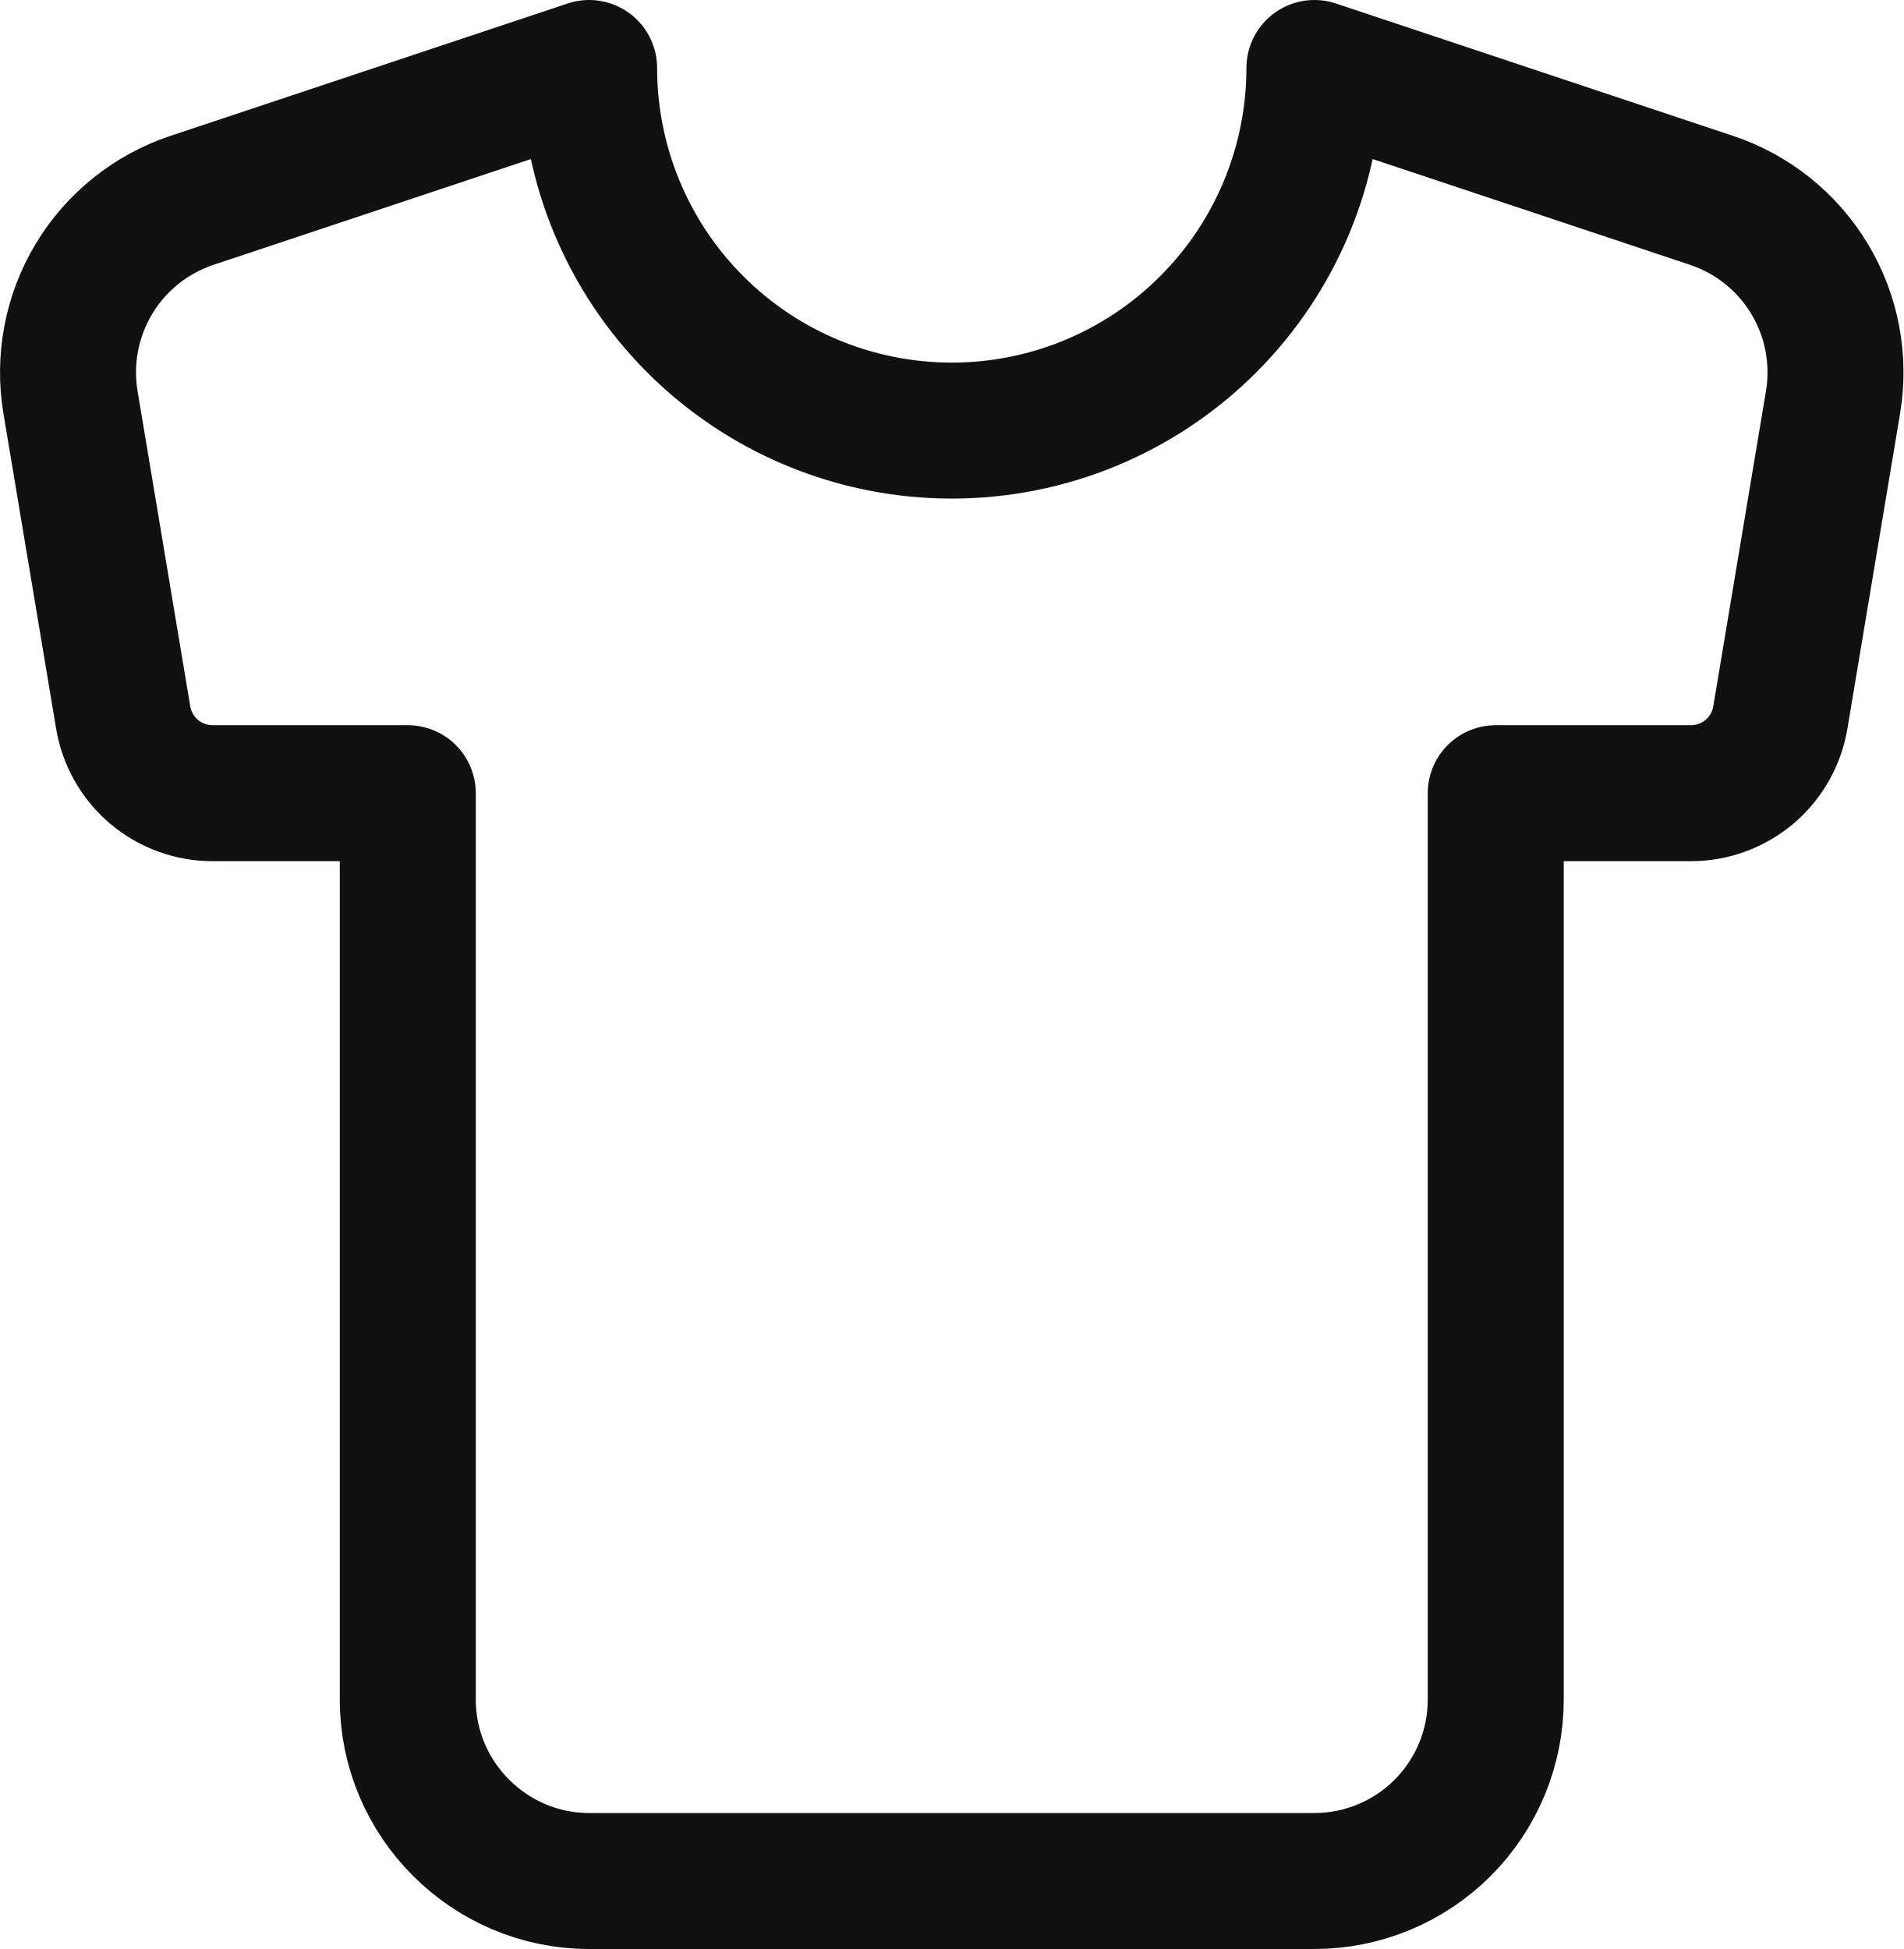
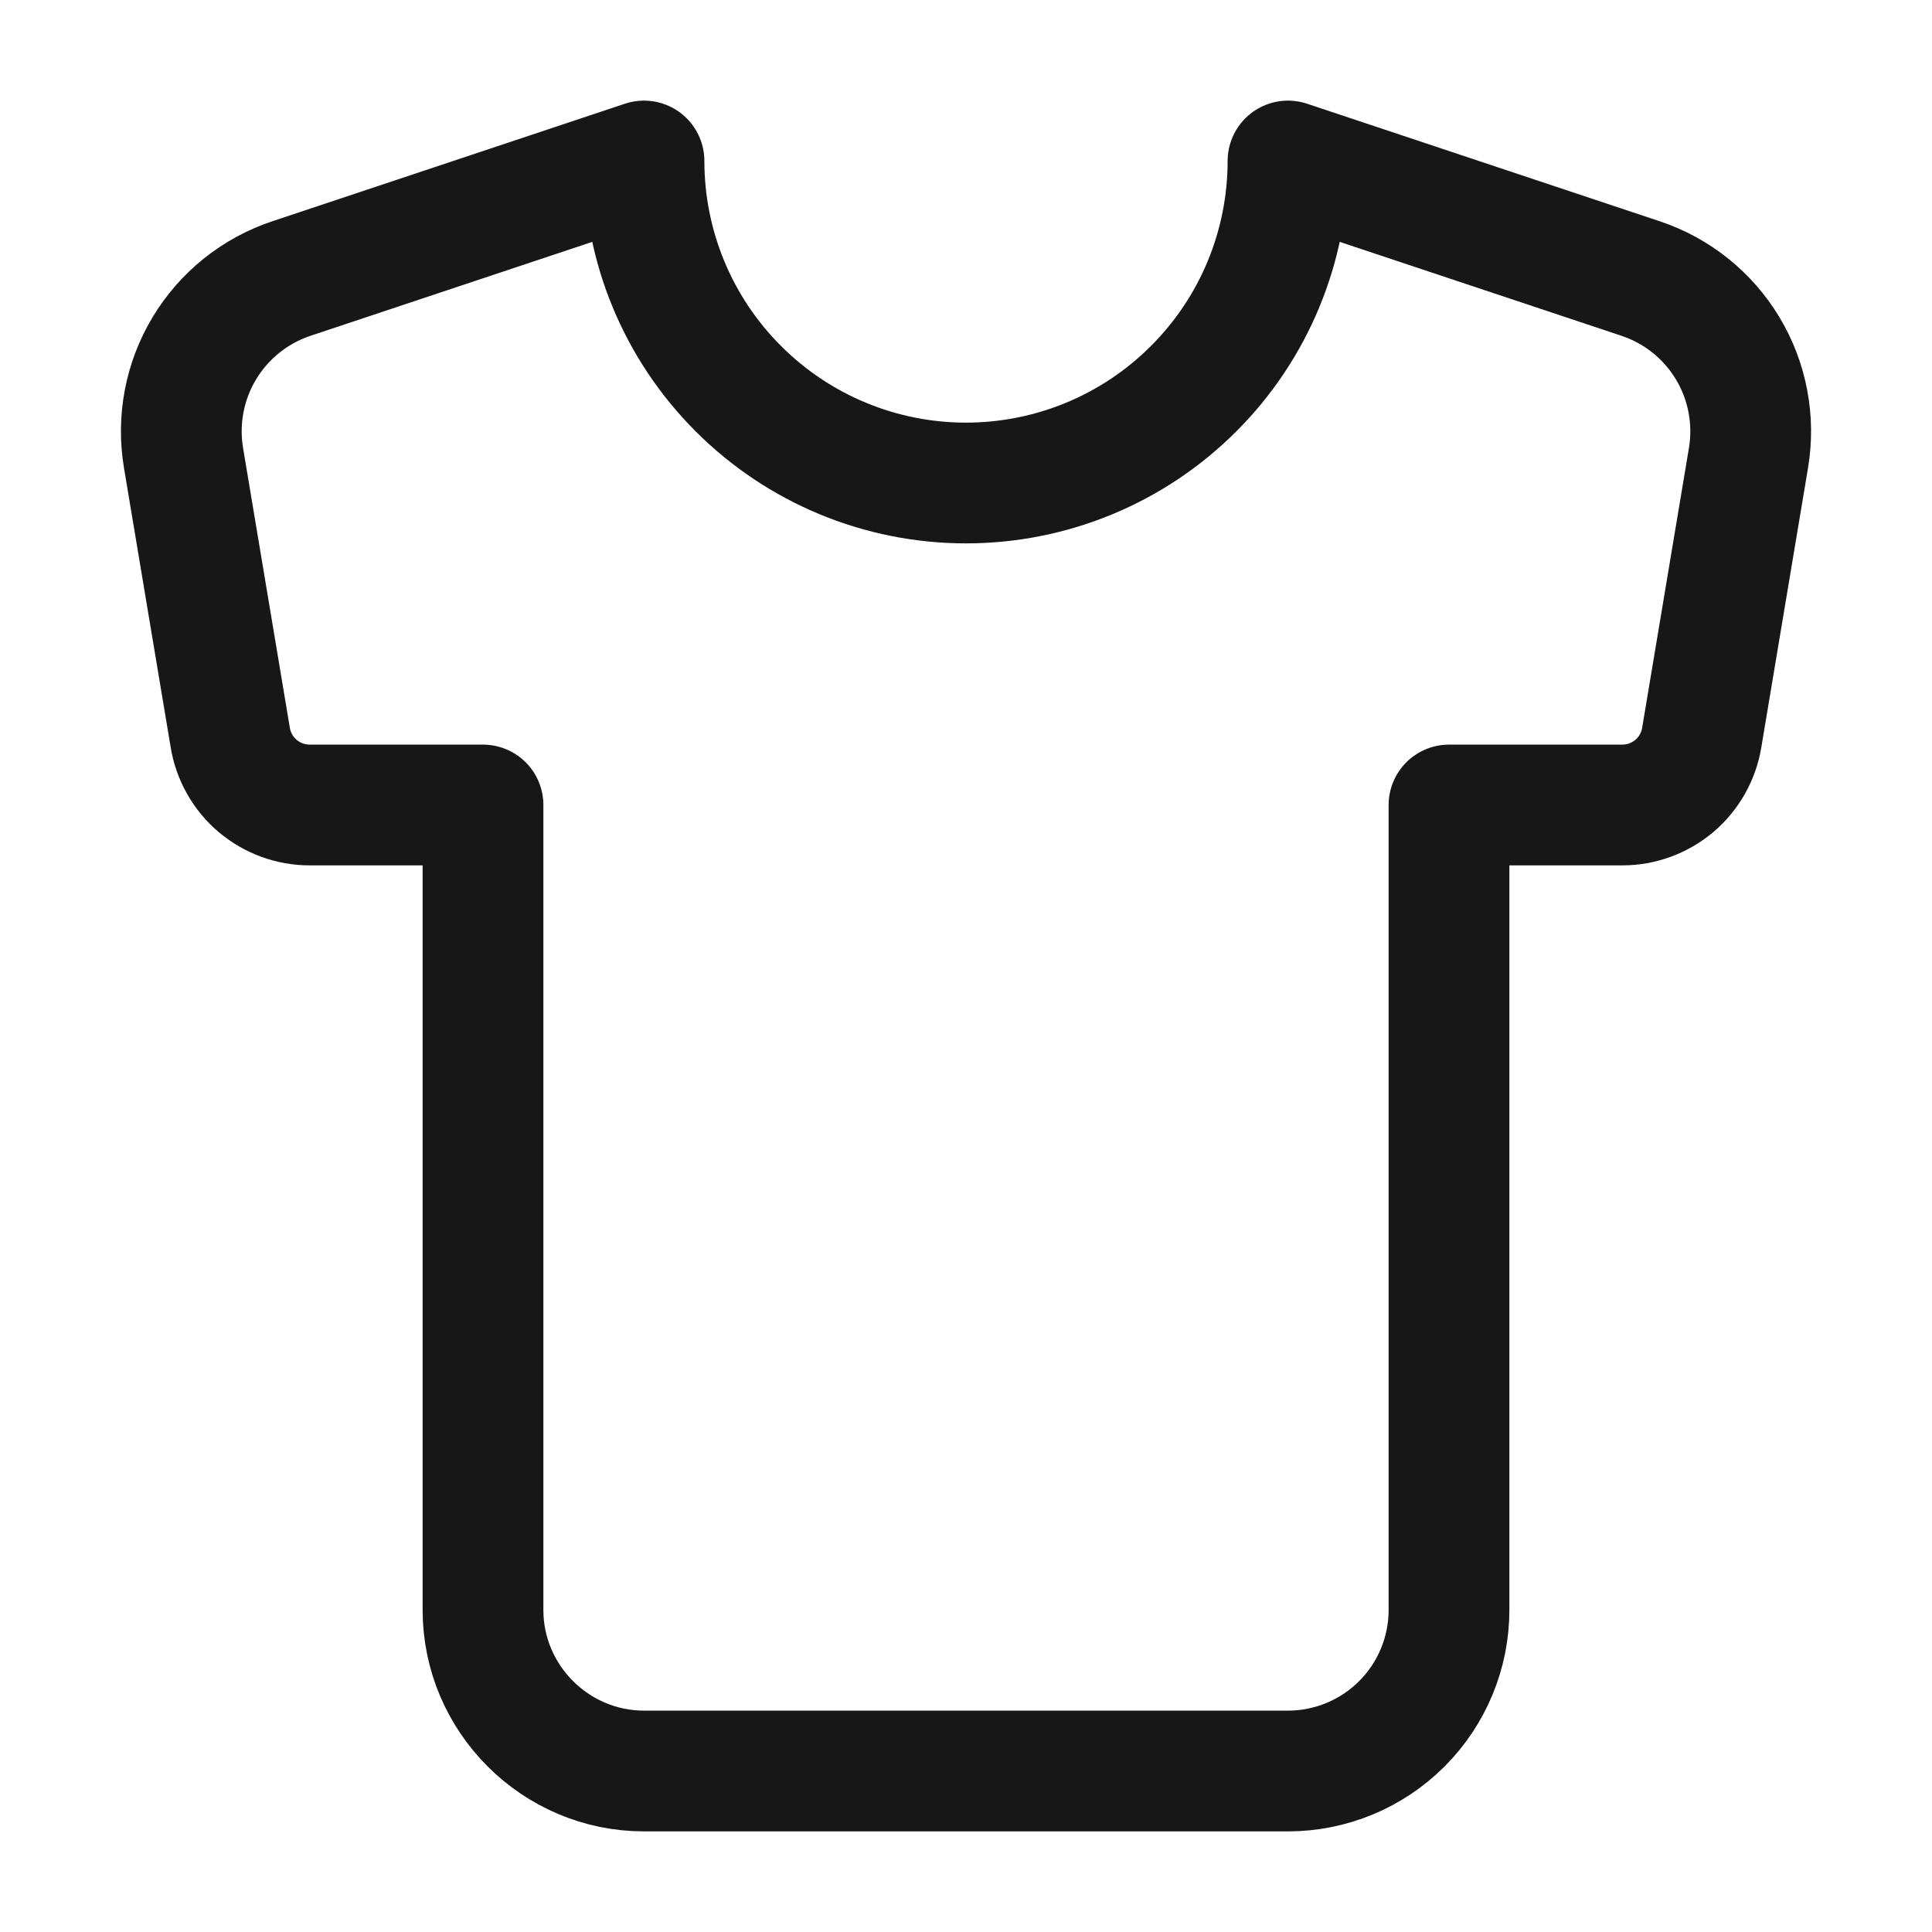
- <svg xmlns="http://www.w3.org/2000/svg" preserveAspectRatio="none" overflow="visible" style="display: block;" width="20.996" height="21.5" viewBox="0 0 20.996 21.5" fill="none">
-   <path id="Vector" d="M18.878 2.21L14.498 0.75C14.498 1.811 14.076 2.828 13.326 3.578C12.576 4.329 11.559 4.75 10.498 4.75C9.437 4.75 8.42 4.329 7.669 3.578C6.919 2.828 6.498 1.811 6.498 0.75L2.118 2.21C1.665 2.361 1.281 2.668 1.036 3.077C0.79 3.486 0.699 3.97 0.778 4.44L1.358 7.91C1.396 8.145 1.517 8.359 1.698 8.513C1.879 8.666 2.11 8.751 2.348 8.75H4.498V18.75C4.498 19.85 5.398 20.75 6.498 20.75H14.498C15.028 20.75 15.537 20.539 15.912 20.164C16.287 19.789 16.498 19.28 16.498 18.75V8.75H18.648C18.886 8.751 19.116 8.666 19.298 8.513C19.479 8.359 19.6 8.145 19.638 7.91L20.218 4.44C20.297 3.97 20.206 3.486 19.96 3.077C19.714 2.668 19.331 2.361 18.878 2.21Z" stroke="#111111" stroke-width="1.5" stroke-linecap="round" stroke-linejoin="round" />
+ <svg xmlns="http://www.w3.org/2000/svg" preserveAspectRatio="none" overflow="visible" style="display: block;" width="24" height="24" viewBox="0 0 24 24" fill="none">
+   <g id="hard-hat">
+     <path id="Vector" d="M20.38 3.46L16 2C16 3.061 15.579 4.078 14.828 4.828C14.078 5.579 13.061 6 12 6C10.939 6 9.922 5.579 9.172 4.828C8.421 4.078 8 3.061 8 2L3.62 3.46C3.167 3.611 2.784 3.918 2.538 4.327C2.292 4.736 2.201 5.22 2.28 5.69L2.86 9.16C2.898 9.395 3.019 9.609 3.2 9.763C3.382 9.916 3.612 10.001 3.85 10H6V20C6 21.1 6.9 22 8 22H16C16.53 22 17.039 21.789 17.414 21.414C17.789 21.039 18 20.53 18 20V10H20.15C20.388 10.001 20.618 9.916 20.8 9.763C20.981 9.609 21.102 9.395 21.14 9.16L21.72 5.69C21.799 5.22 21.708 4.736 21.462 4.327C21.216 3.918 20.833 3.611 20.38 3.46Z" stroke-width="1.5" stroke-linecap="round" stroke-linejoin="round" stroke="#171717" />
+   </g>
</svg>
